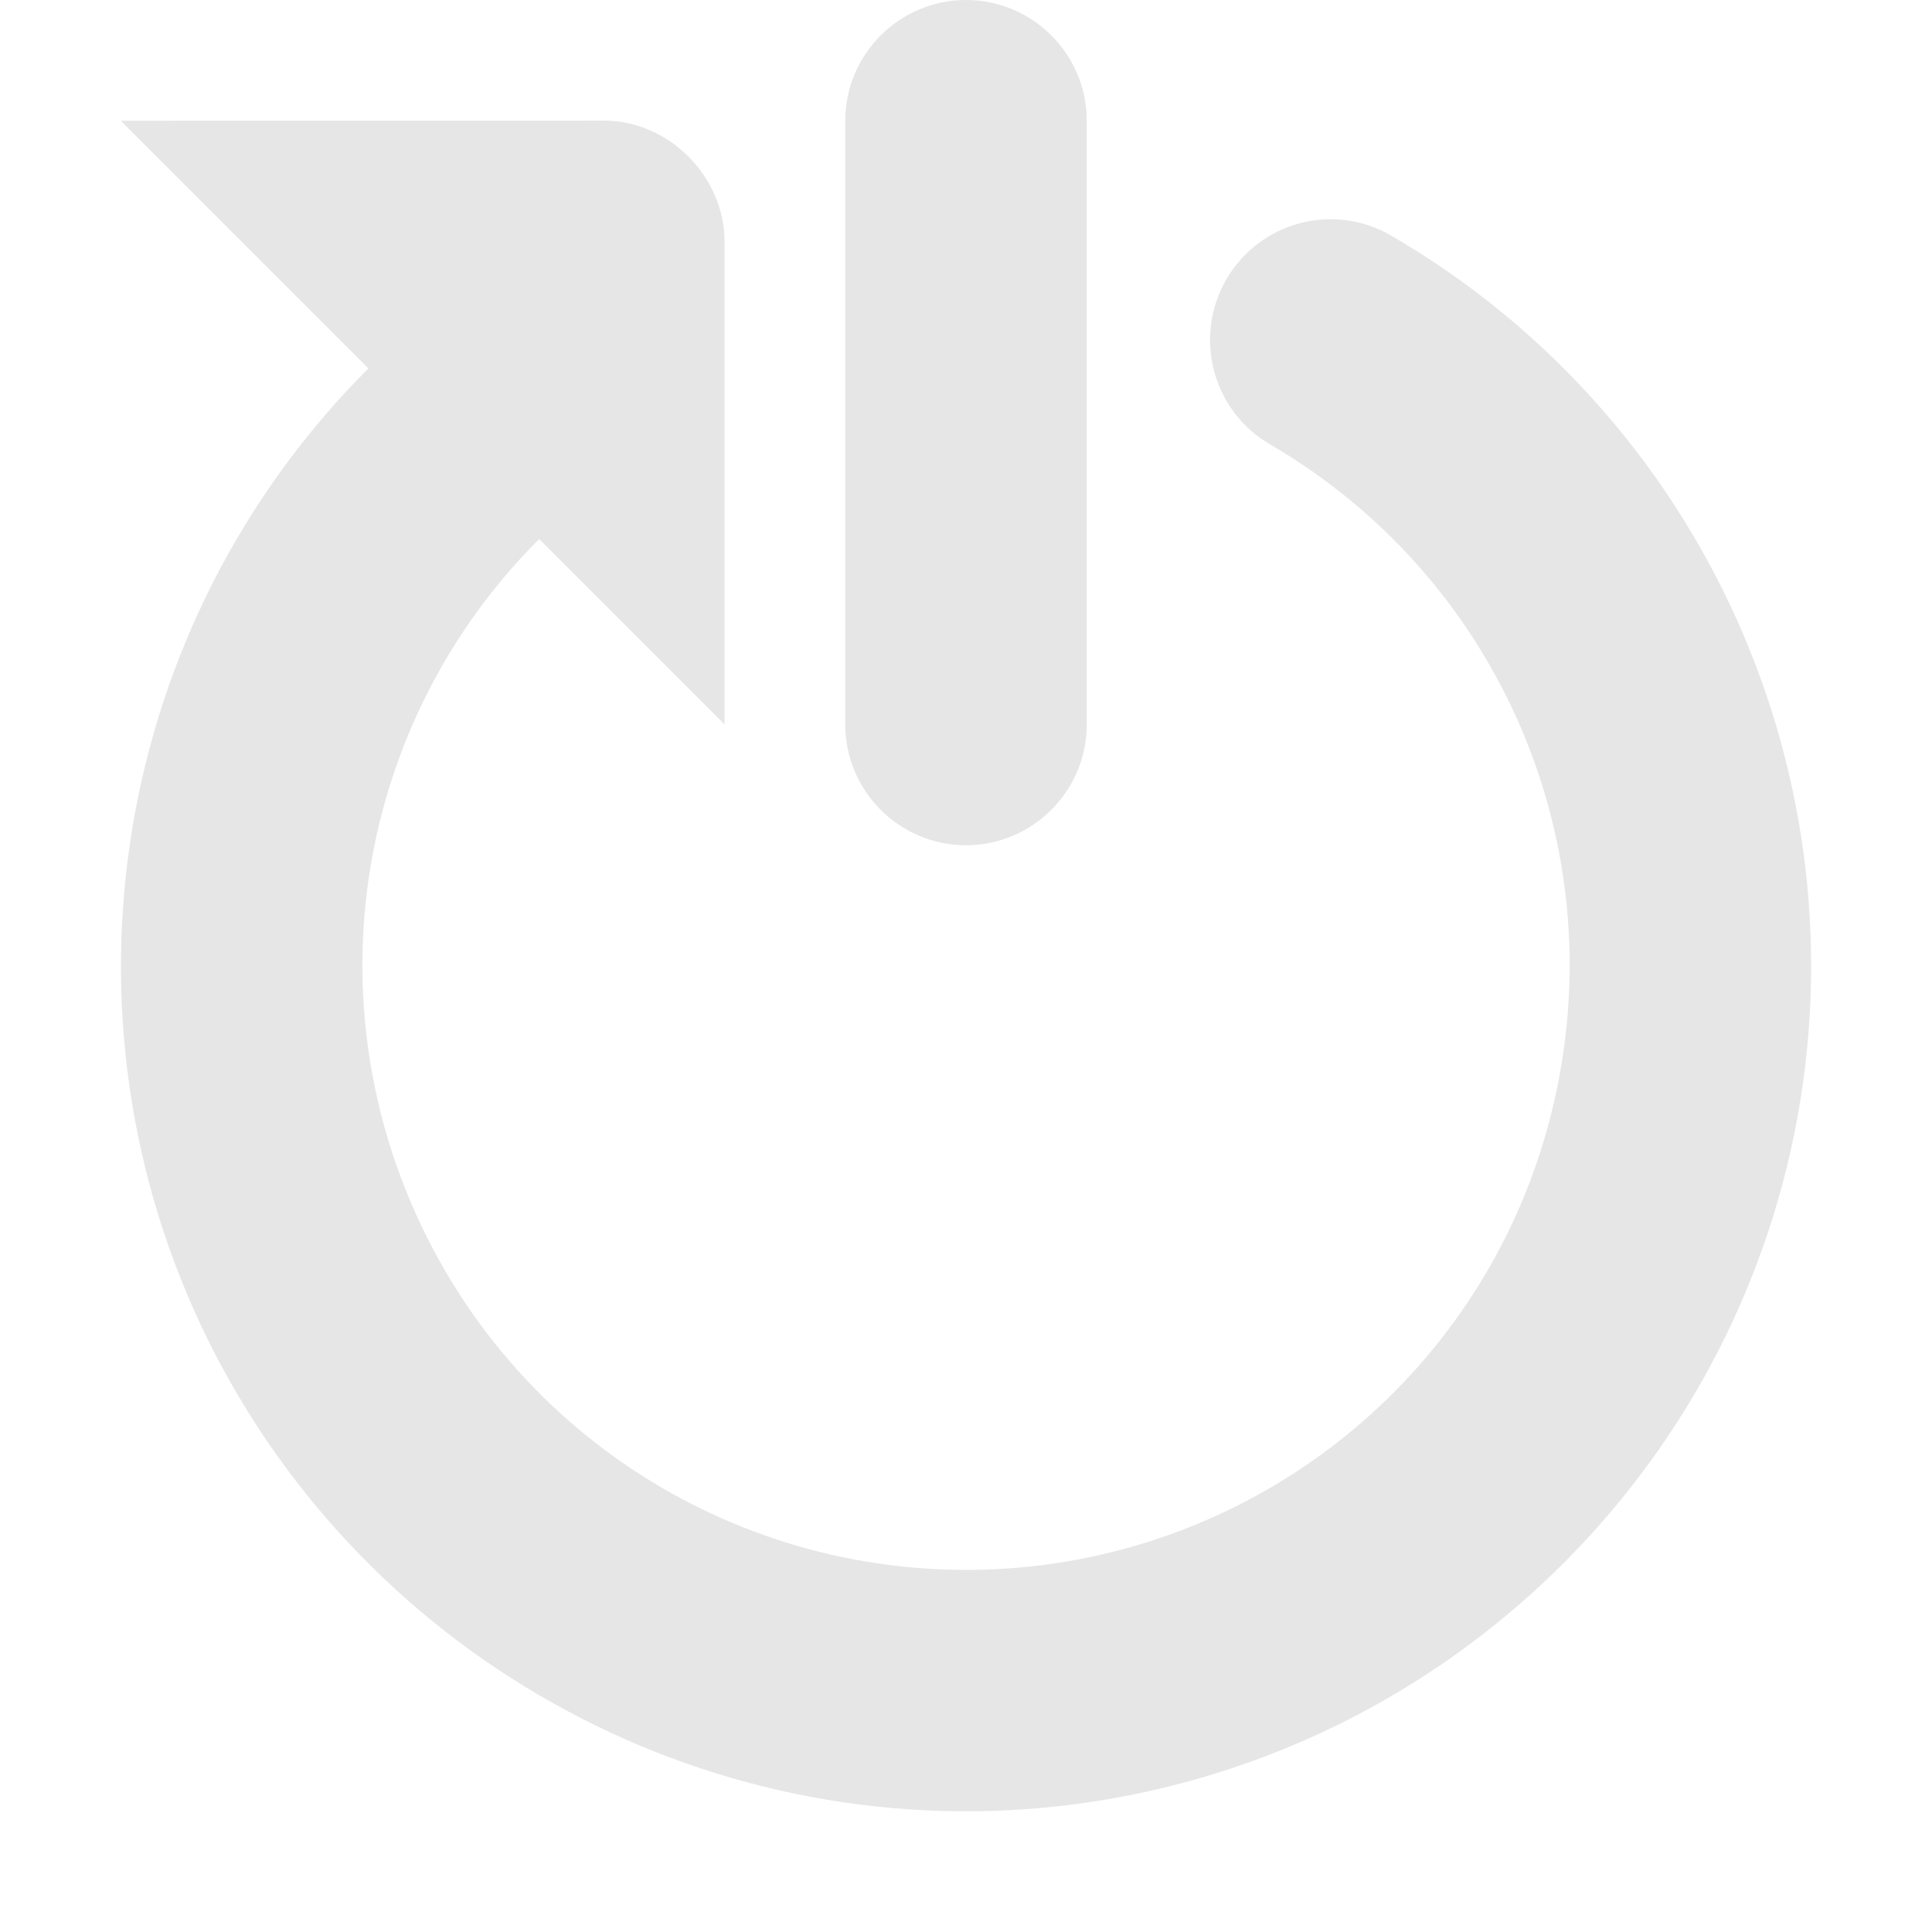
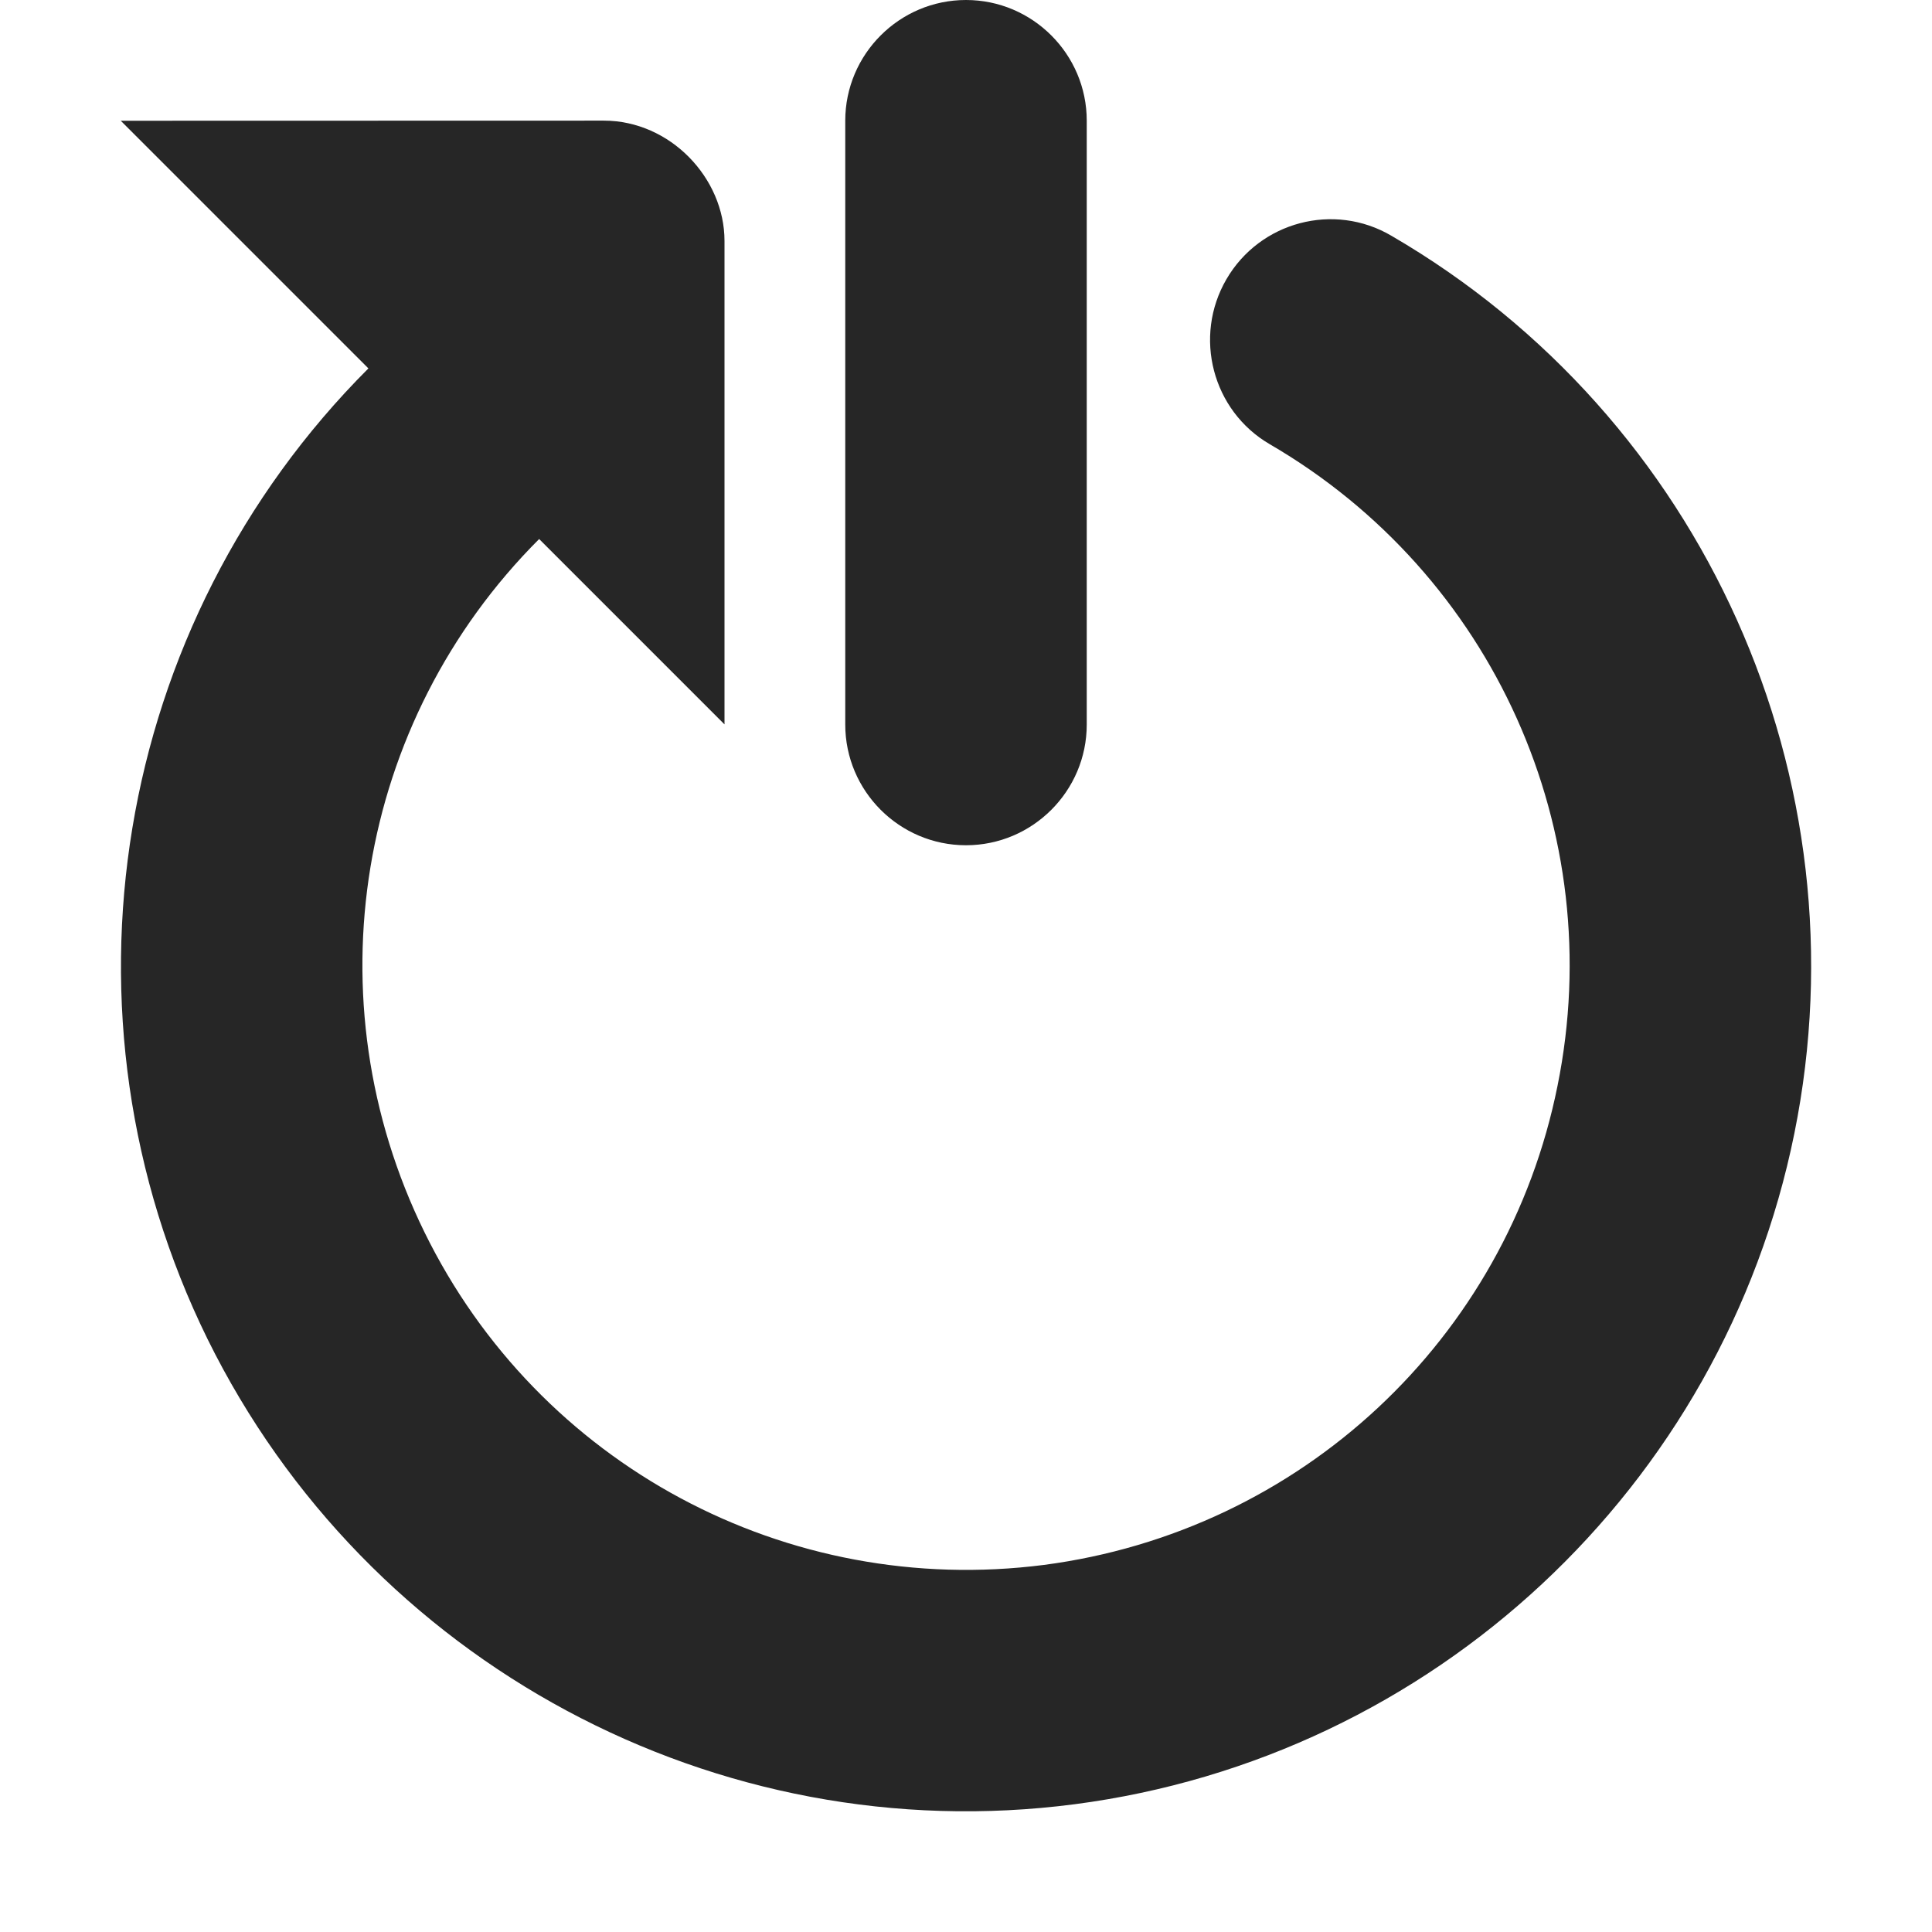
<svg xmlns="http://www.w3.org/2000/svg" height="16px" viewBox="0 0 16 16" width="16px">
-   <path d="m 8 0 c -0.551 0 -1 0.449 -1 1 v 5 c 0 0.551 0.449 1 1 1 s 1 -0.449 1 -1 v -5 c 0 -0.551 -0.449 -1 -1 -1 z m -7 1 l 2.051 2.051 c -2.117 2.117 -2.652 5.355 -1.332 8.039 c 1.324 2.684 4.215 4.238 7.18 3.852 c 2.969 -0.387 5.367 -2.625 5.961 -5.555 c 0.594 -2.934 -0.75 -5.93 -3.336 -7.434 c -0.477 -0.281 -1.09 -0.117 -1.367 0.359 s -0.117 1.09 0.359 1.367 c 1.852 1.078 2.809 3.207 2.383 5.312 c -0.422 2.102 -2.129 3.691 -4.254 3.969 c -2.129 0.273 -4.184 -0.828 -5.129 -2.754 s -0.566 -4.227 0.949 -5.742 l 1.535 1.535 v -4.004 c 0 -0.52 -0.449 -0.996 -1 -0.996 z m 0 0" fill="#e6e6e6" />
+   <path d="m 8 0 c -0.551 0 -1 0.449 -1 1 v 5 c 0 0.551 0.449 1 1 1 s 1 -0.449 1 -1 v -5 c 0 -0.551 -0.449 -1 -1 -1 z m -7 1 l 2.051 2.051 c -2.117 2.117 -2.652 5.355 -1.332 8.039 c 1.324 2.684 4.215 4.238 7.18 3.852 c 2.969 -0.387 5.367 -2.625 5.961 -5.555 c 0.594 -2.934 -0.75 -5.93 -3.336 -7.434 c -0.477 -0.281 -1.09 -0.117 -1.367 0.359 s -0.117 1.09 0.359 1.367 c 1.852 1.078 2.809 3.207 2.383 5.312 c -0.422 2.102 -2.129 3.691 -4.254 3.969 c -2.129 0.273 -4.184 -0.828 -5.129 -2.754 s -0.566 -4.227 0.949 -5.742 l 1.535 1.535 v -4.004 c 0 -0.52 -0.449 -0.996 -1 -0.996 z m 0 0" fill="#262626" />
</svg>
